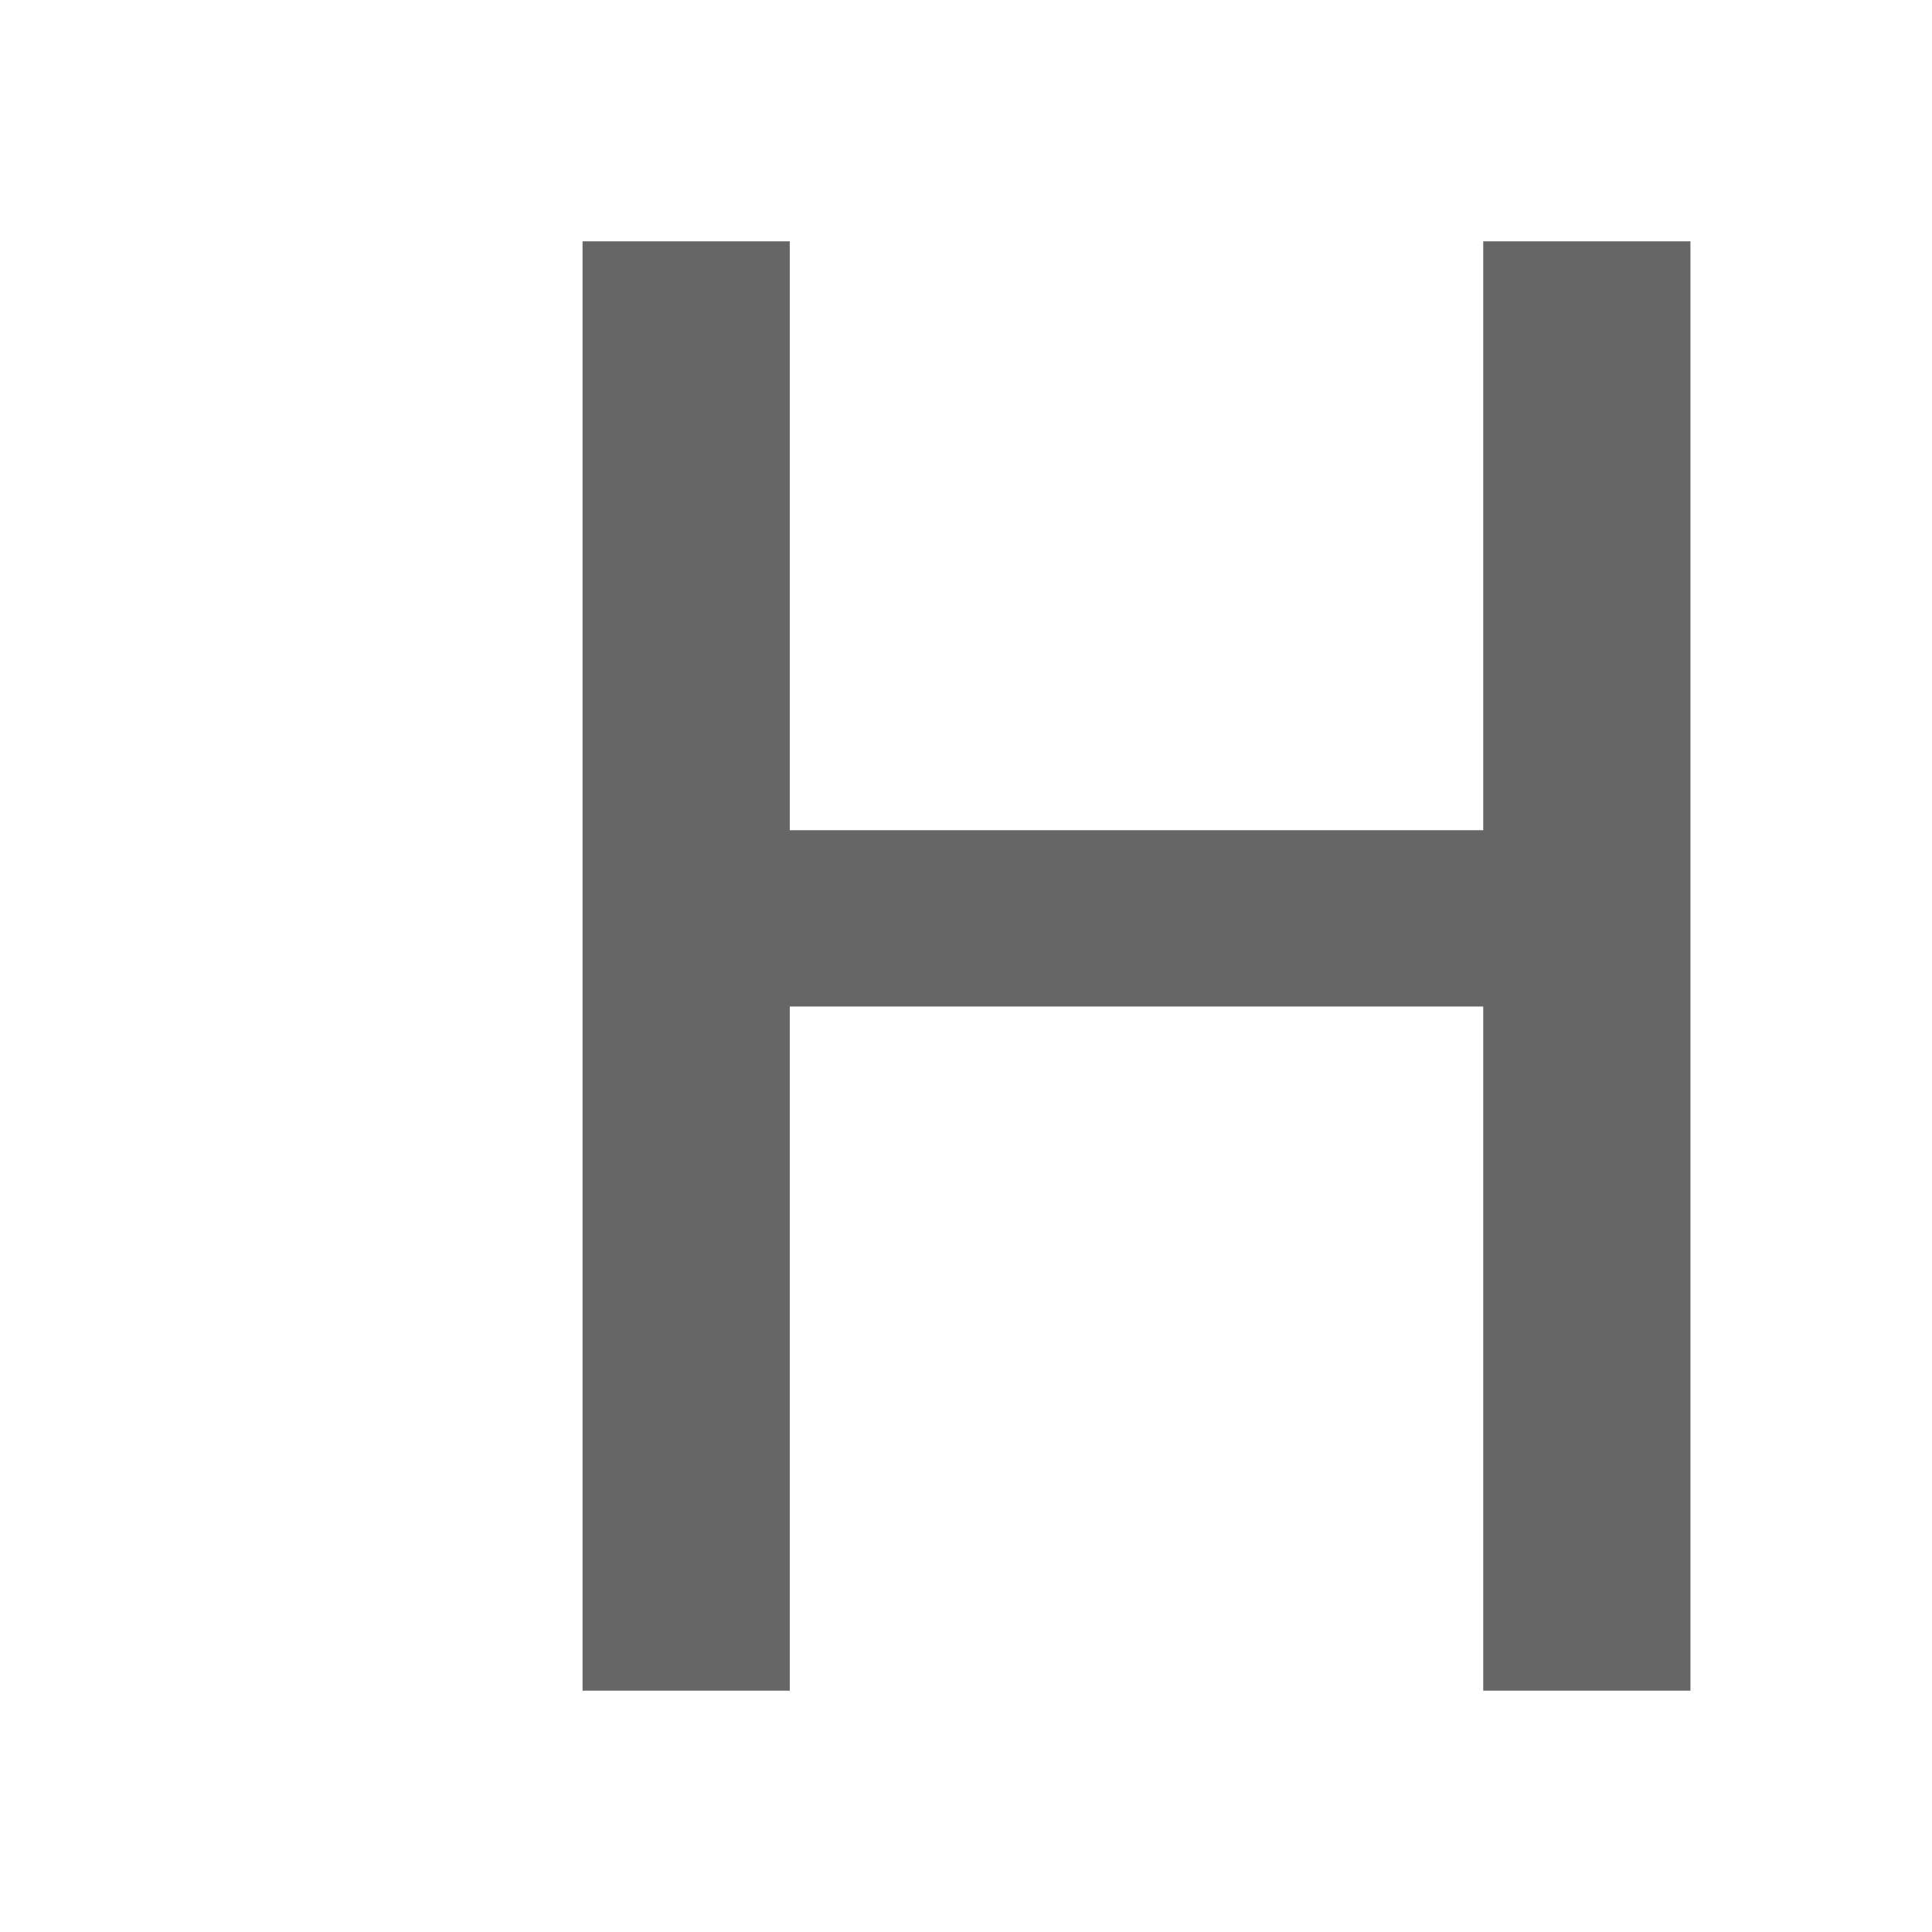
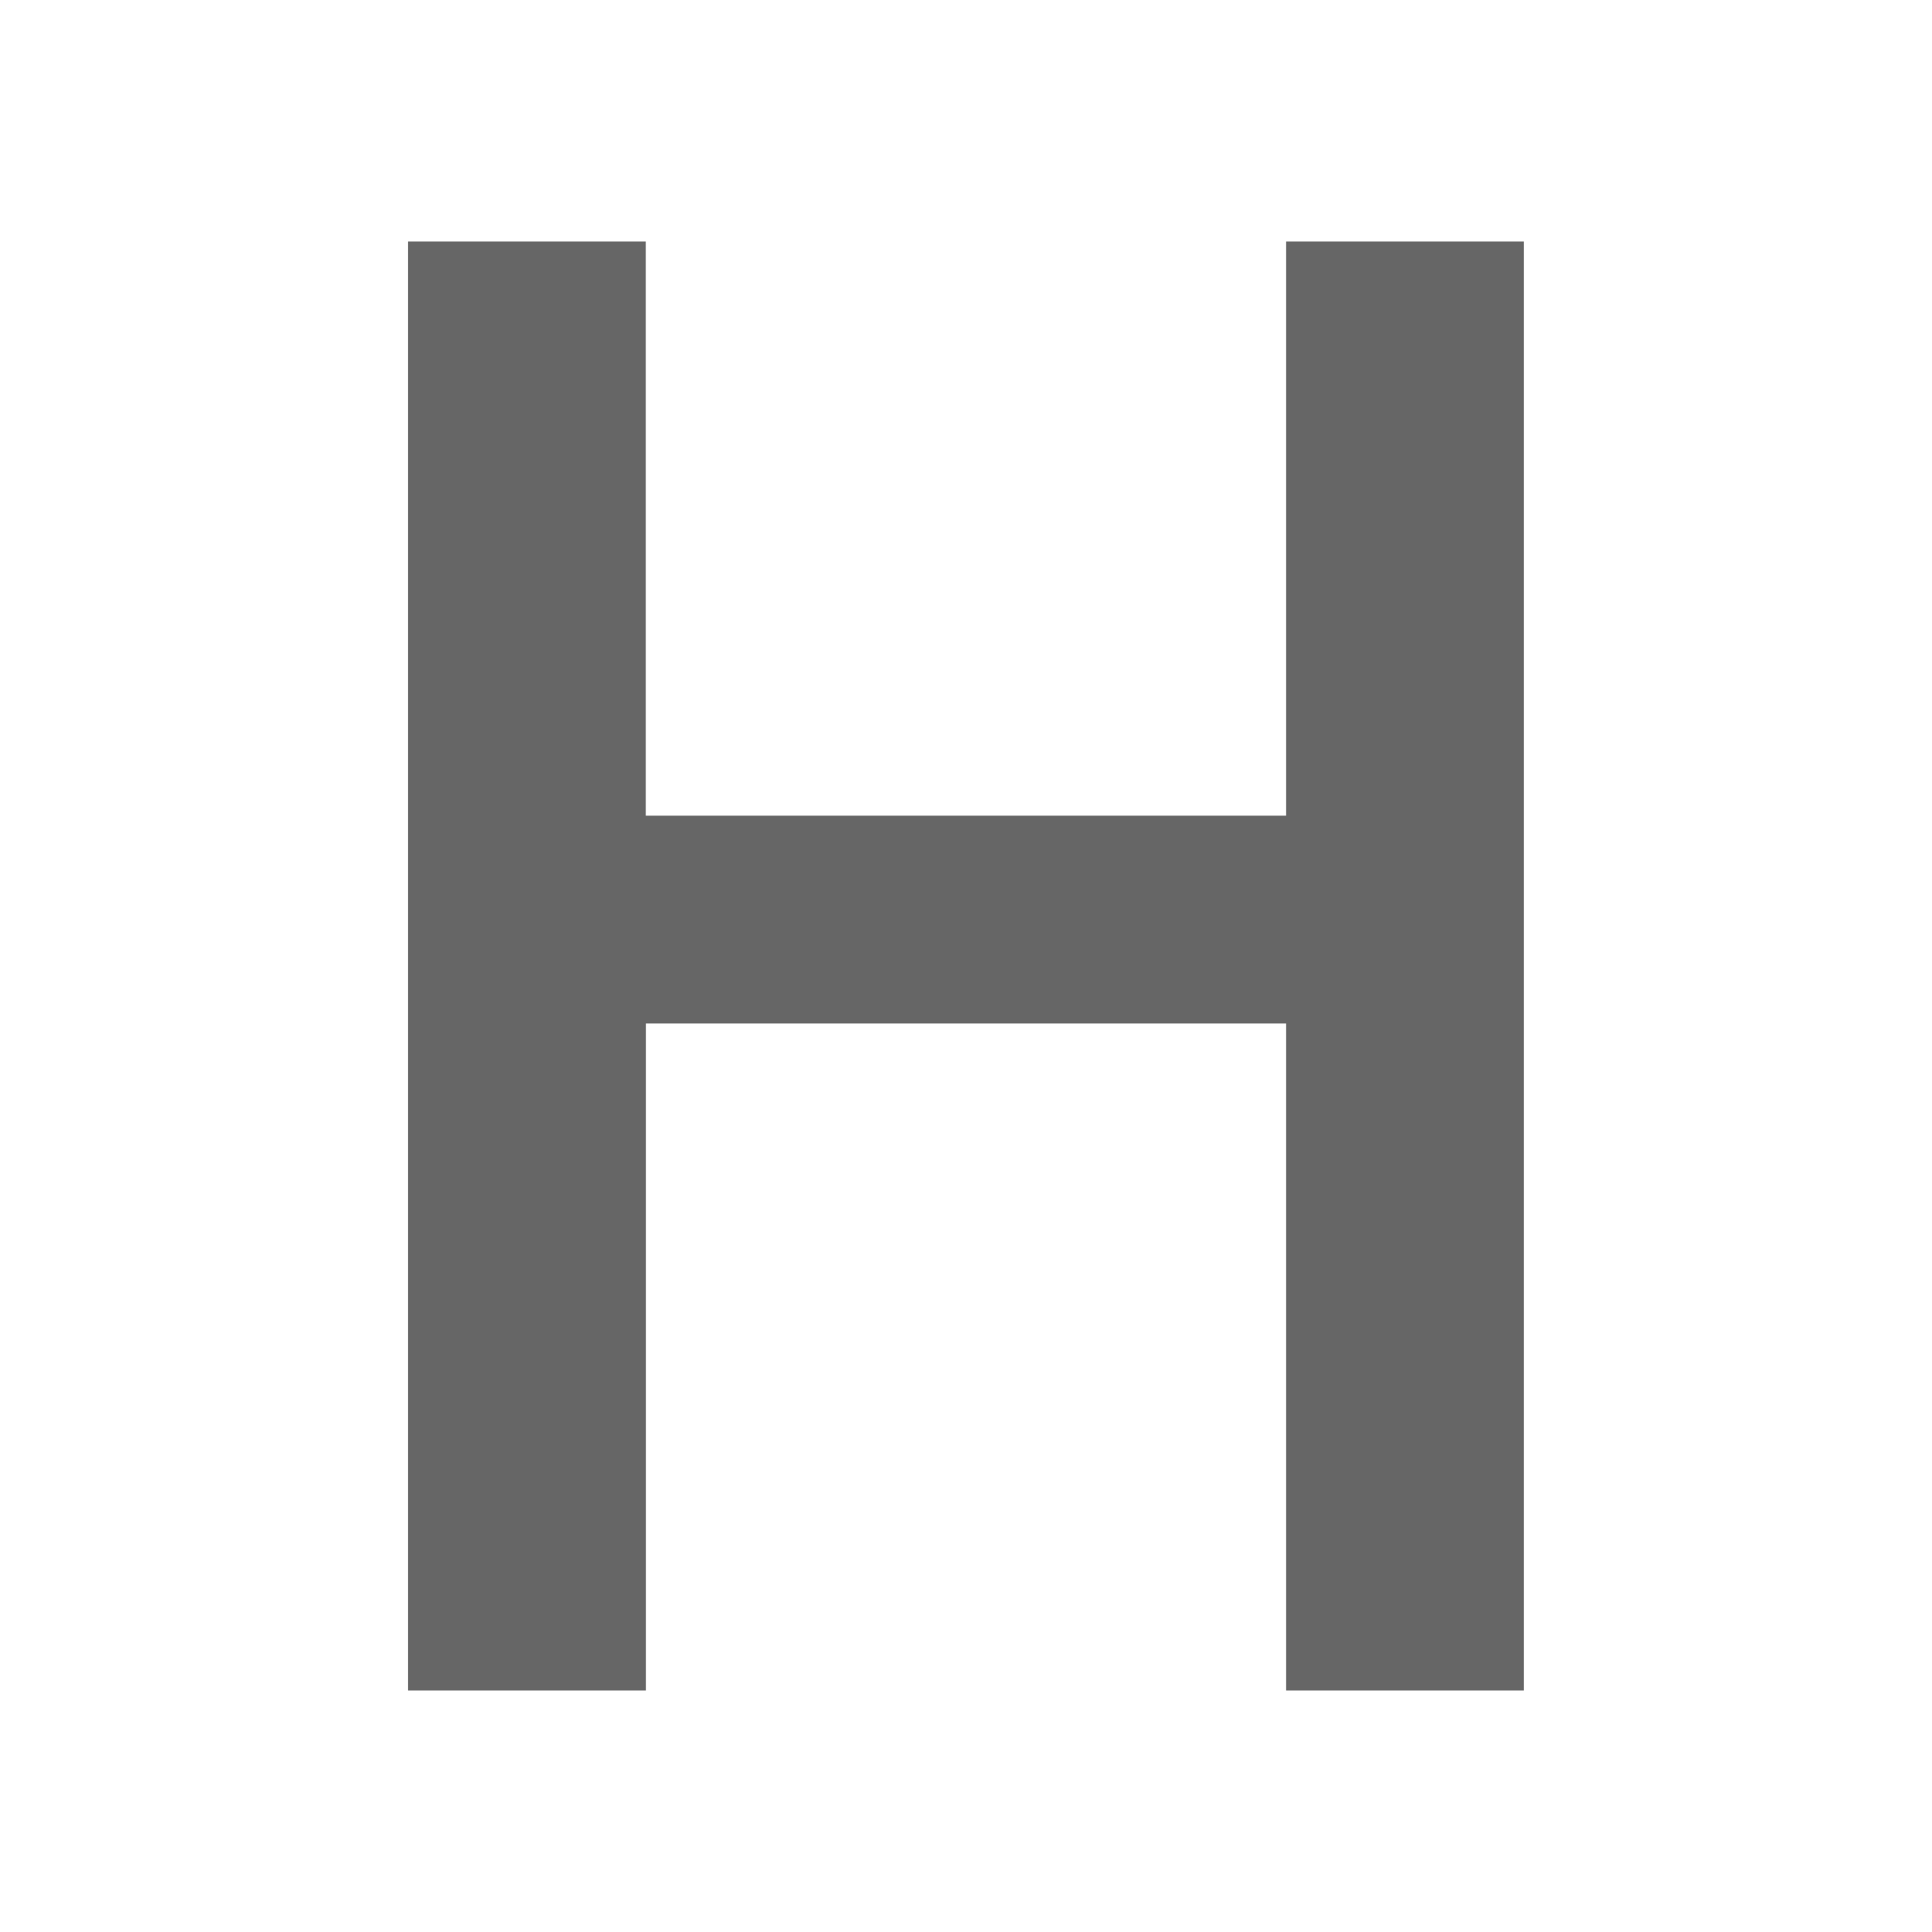
<svg xmlns="http://www.w3.org/2000/svg" width="16" height="16" id="svg2" version="1.1" xml:space="preserve">
  <defs id="defs4">
    <rect x="0.773" y="1.436" width="19.401" height="19.445" id="rect1" />
  </defs>
  <g id="layer1" style="display:inline" transform="translate(0,-1036.362)">
-     <path id="text2" style="font-size:16.321px;font-family:'DejaVu Sans';-inkscape-font-specification:'DejaVu Sans, Normal';fill:#666666;stroke:#666666;stroke-width:0.105" d="m 4.877,1038.413 v 11.898 h 1.611 v -5.666 h 5.848 v 5.666 h 1.611 v -11.898 h -1.611 v 4.877 H 6.488 v -4.877 z" />
+     <path d="m 3.579,1038.562 h 1.569 v 4.755 h 5.703 v -4.755 h 1.569 v 11.6 h -1.569 v -5.524 H 5.149 v 5.524 H 3.579 Z" id="text1" style="font-size:15.912px;font-family:'DejaVu Sans';-inkscape-font-specification:'DejaVu Sans, Normal';fill:#666666;stroke:#666666;stroke-width:0.4" aria-label="H" />
  </g>
</svg>
